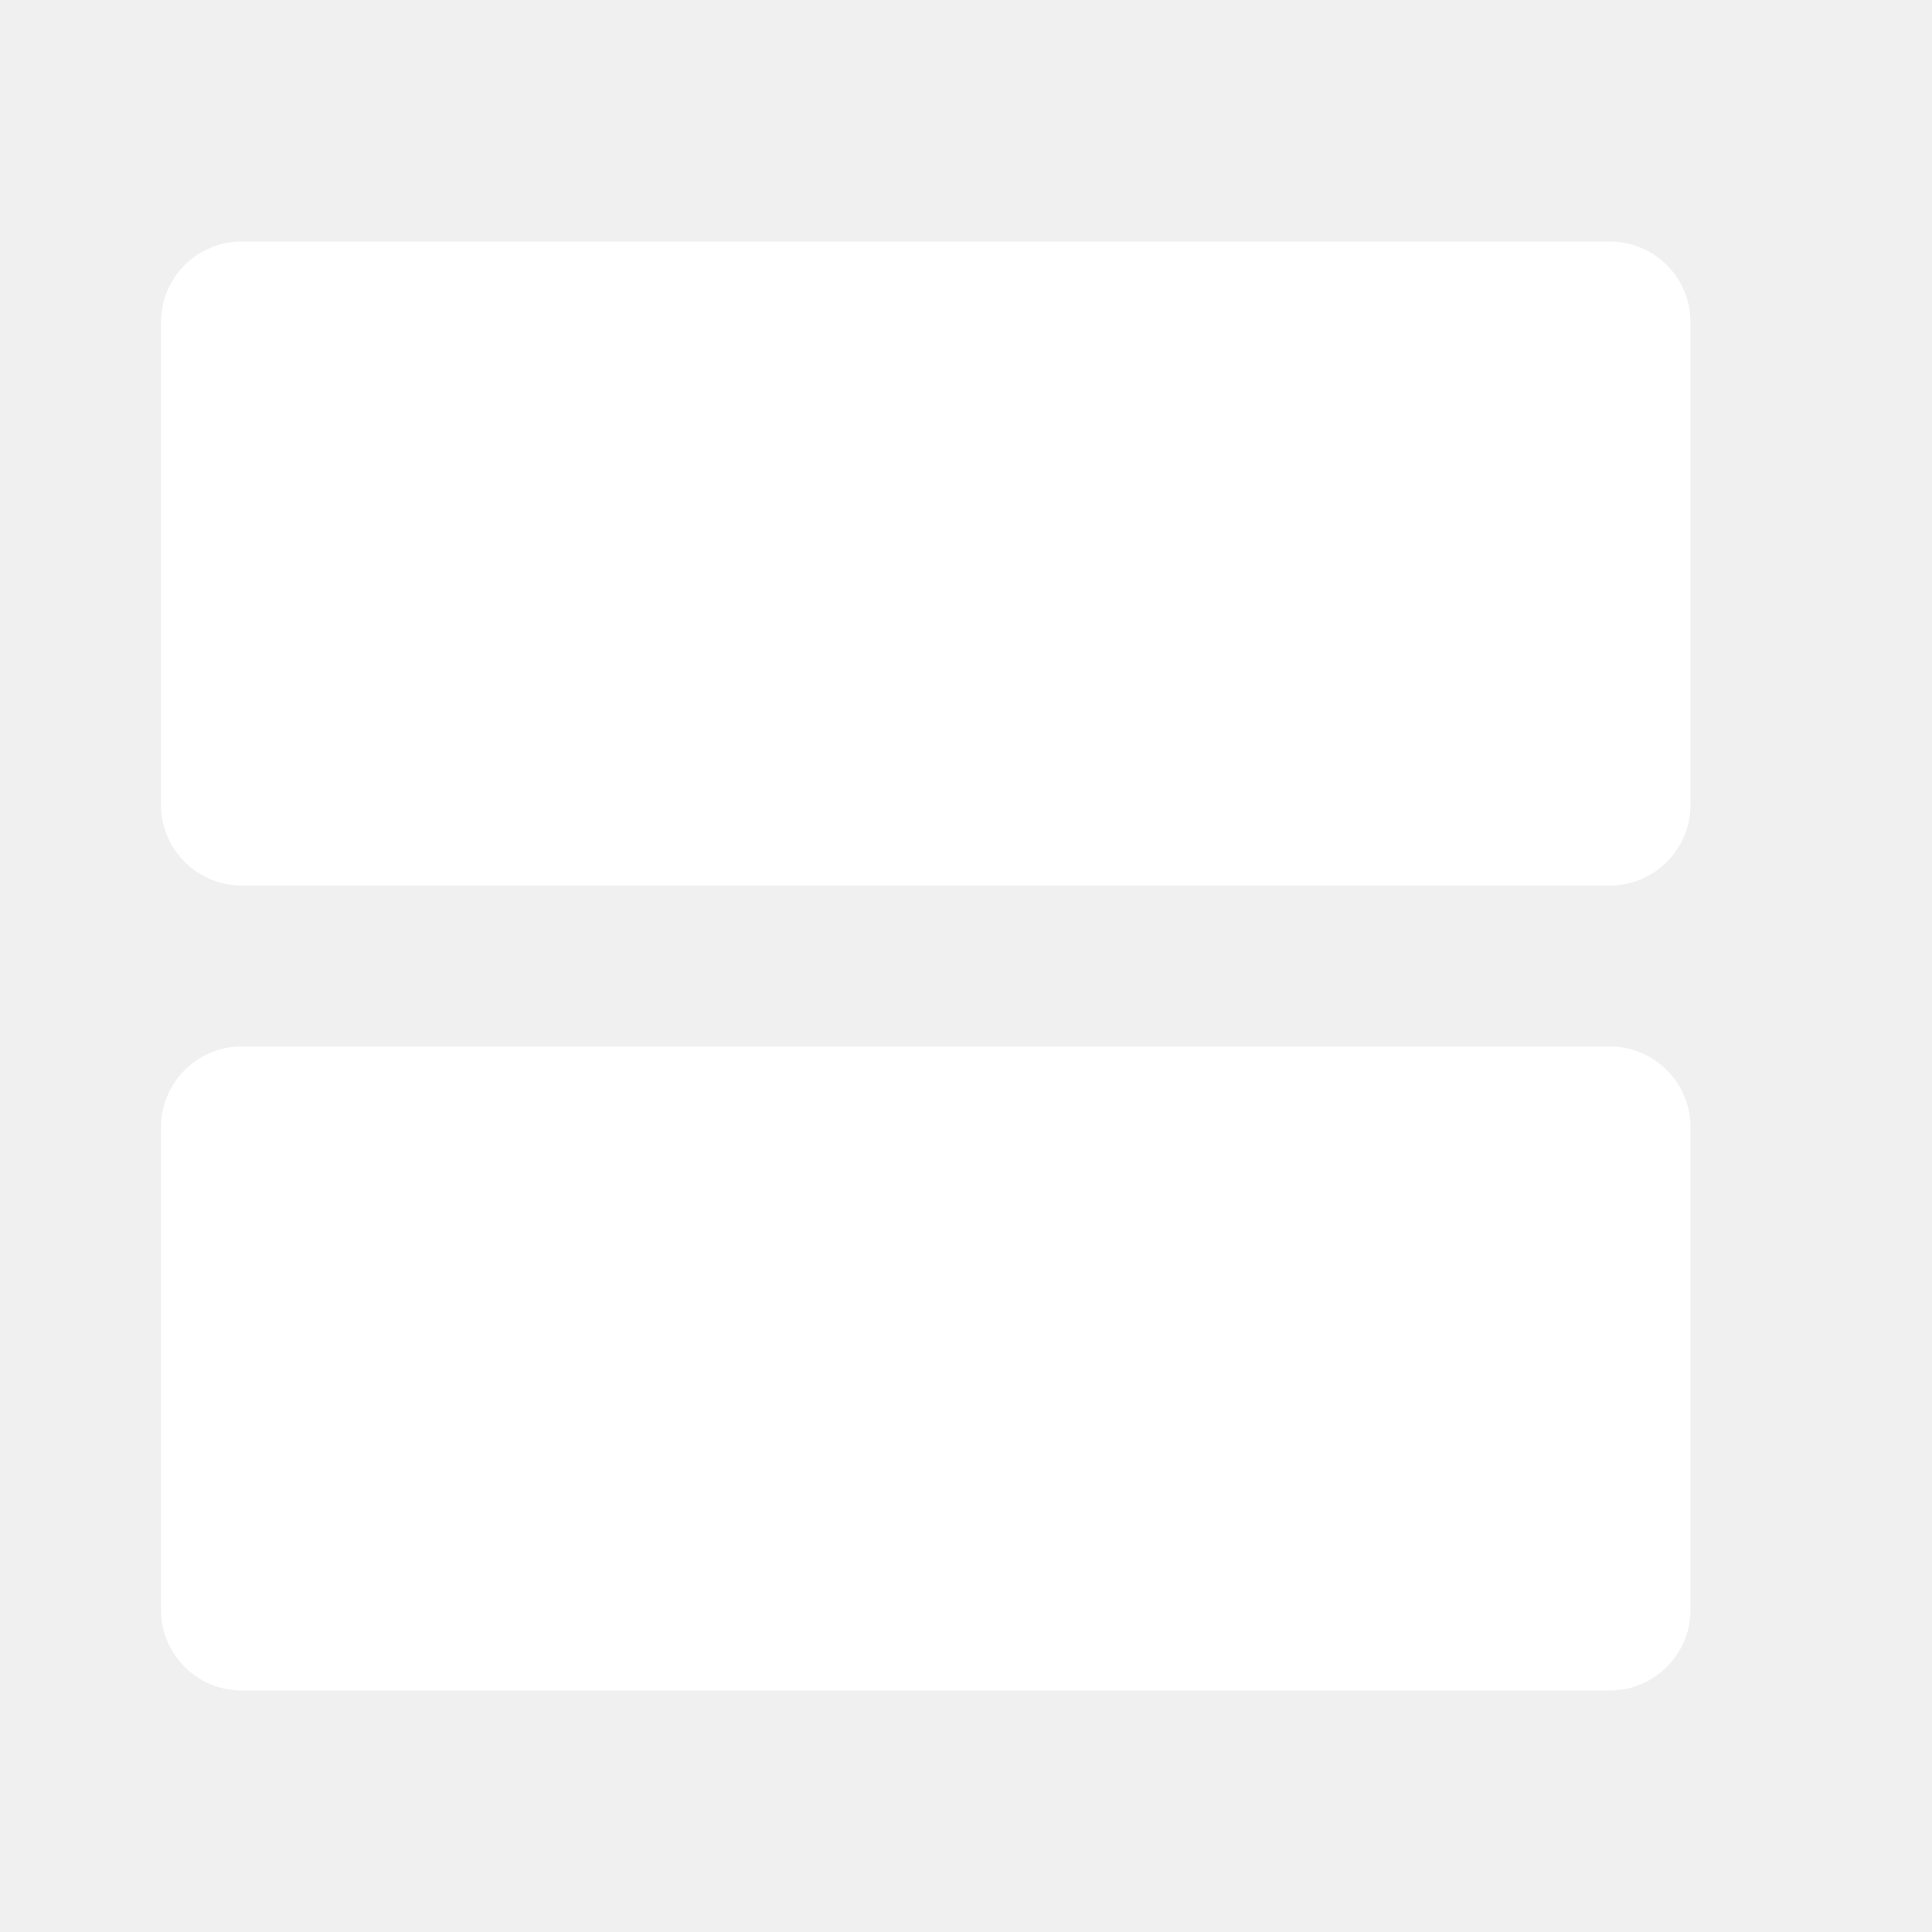
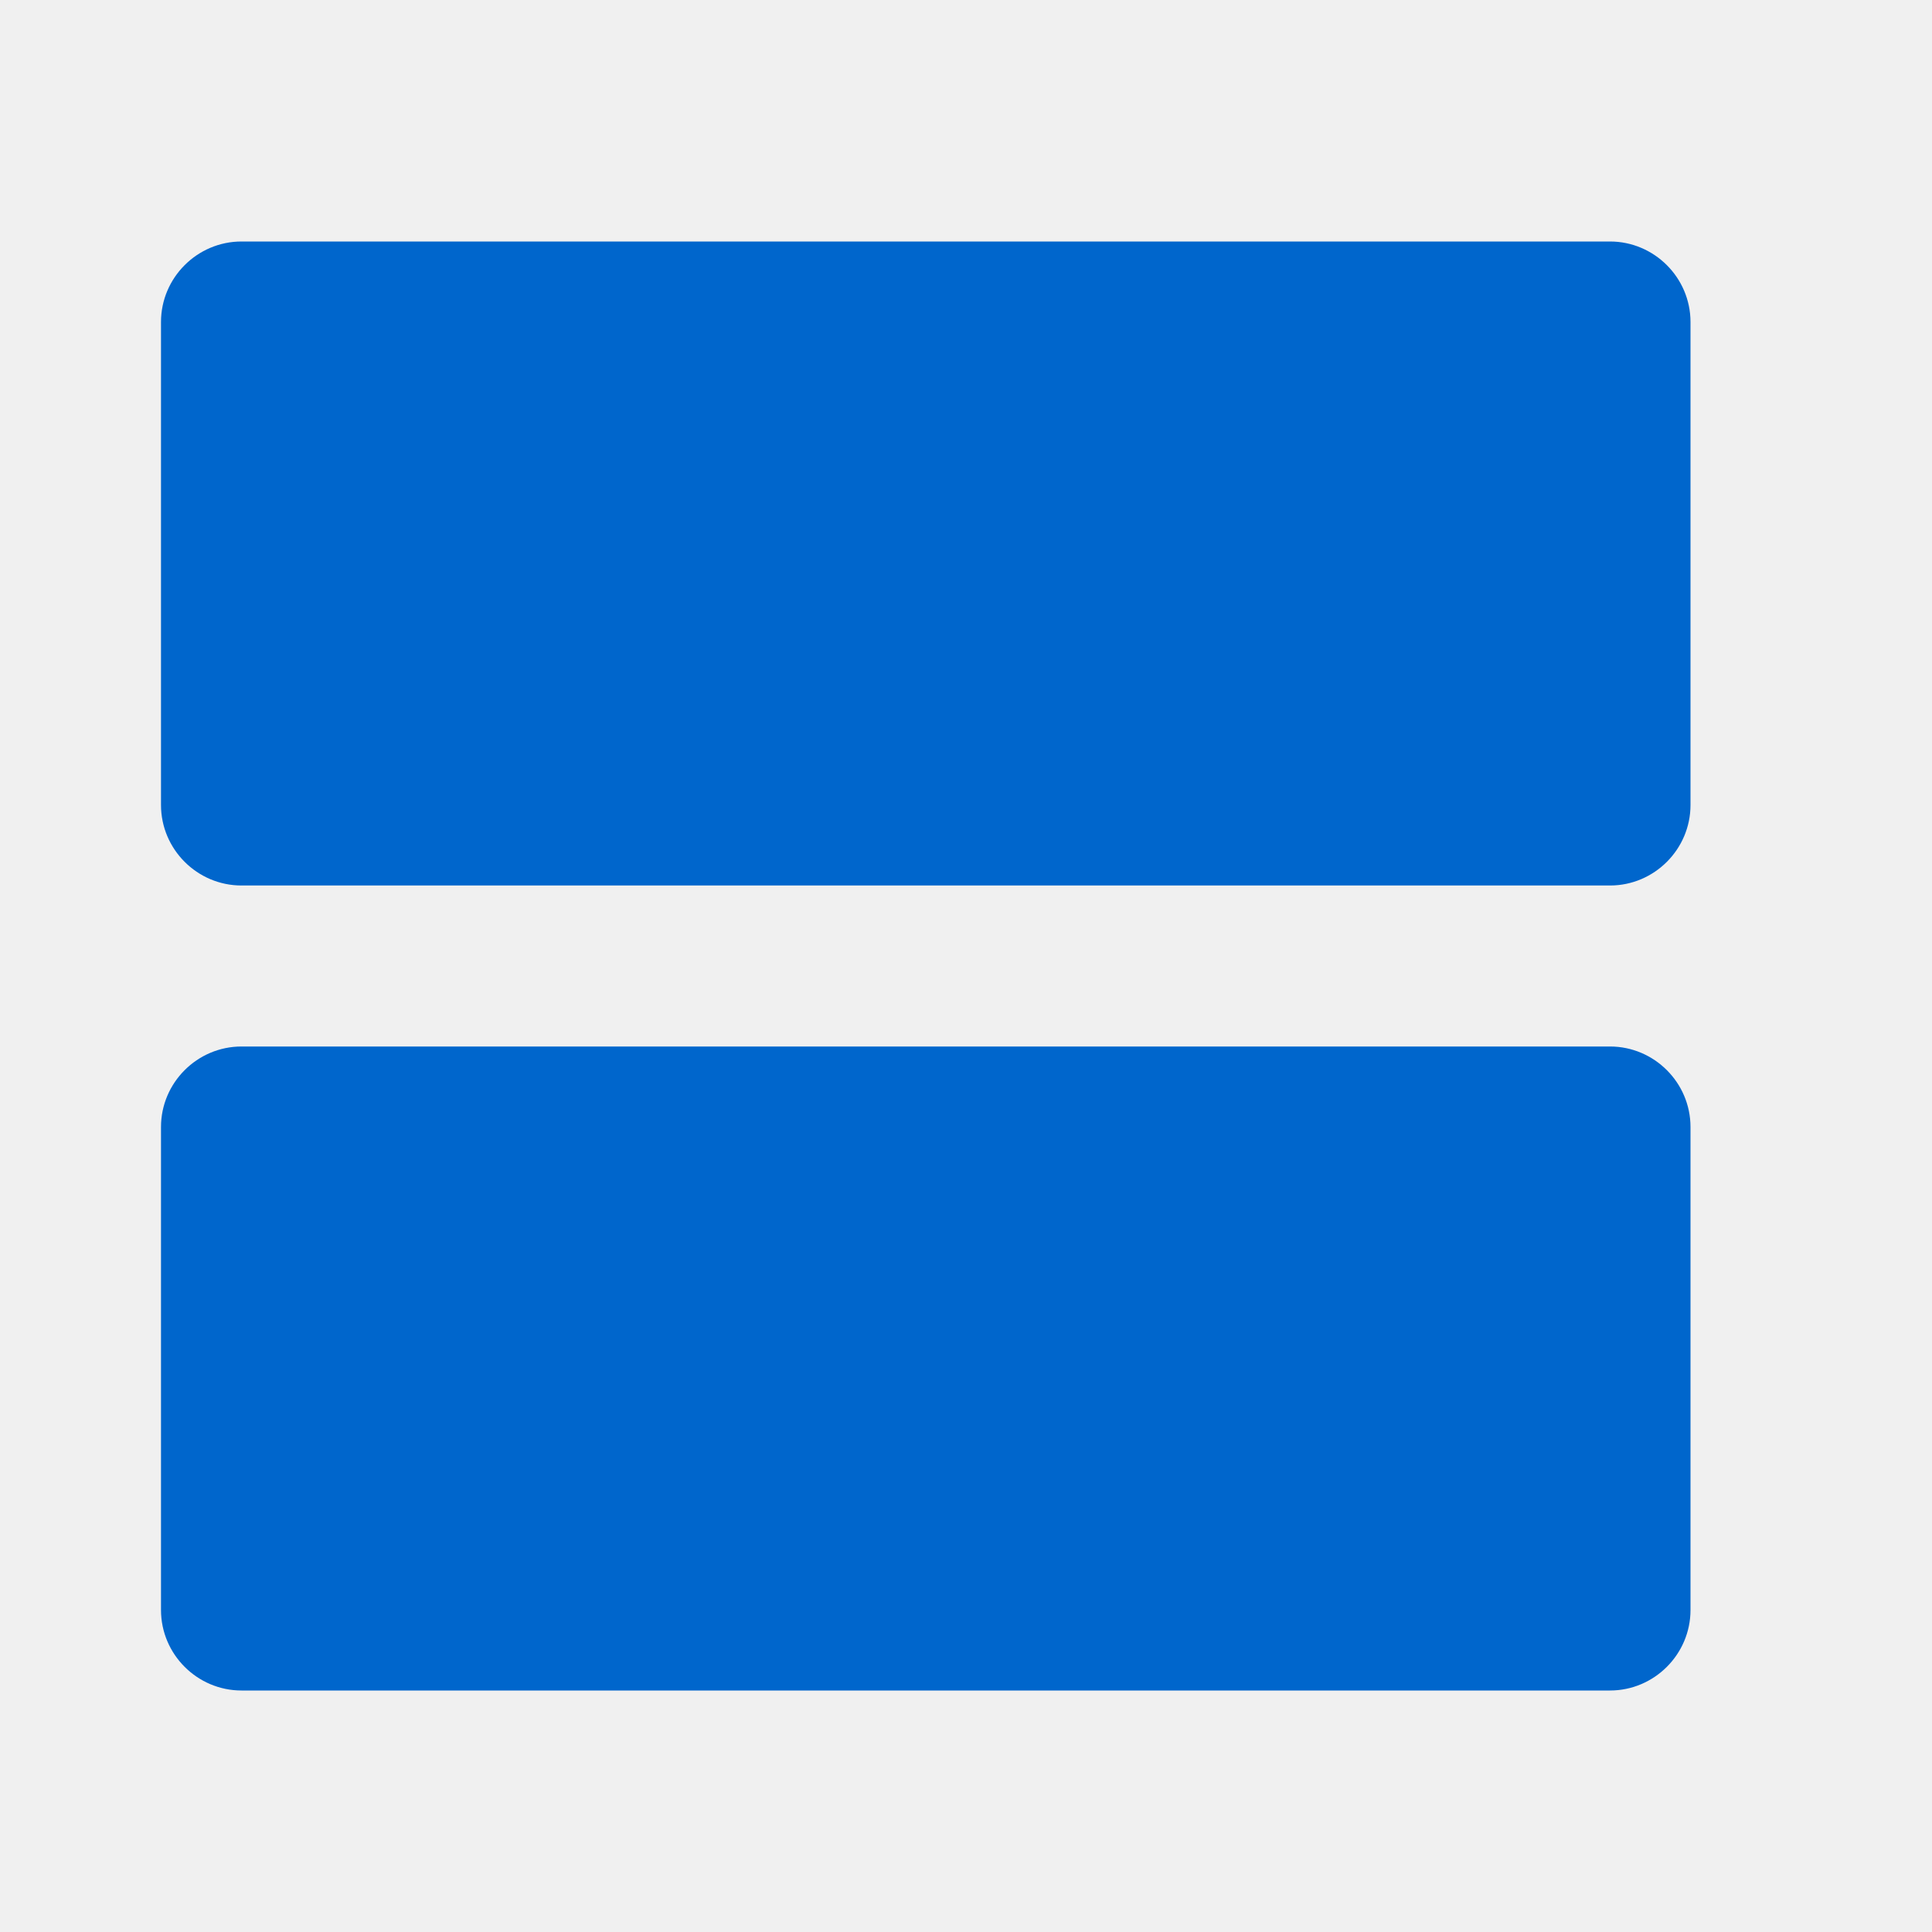
<svg xmlns="http://www.w3.org/2000/svg" width="24" height="24">
-   <path d="M20 13H3c-.55 0-1 .45-1 1v6c0 .55.45 1 1 1h17c.55 0 1-.45 1-1v-6c0-.55-.45-1-1-1zm0-10H3c-.55 0-1 .45-1 1v6c0 .55.45 1 1 1h17c.55 0 1-.45 1-1V4c0-.55-.45-1-1-1z" fill="#fff" />
+   <path d="M20 13H3c-.55 0-1 .45-1 1v6c0 .55.45 1 1 1h17c.55 0 1-.45 1-1v-6c0-.55-.45-1-1-1zm0-10H3c-.55 0-1 .45-1 1v6c0 .55.45 1 1 1h17c.55 0 1-.45 1-1V4c0-.55-.45-1-1-1z" fill="#06C" />
  <path d="M0 0h24v24H0z" fill="none" />
</svg>
